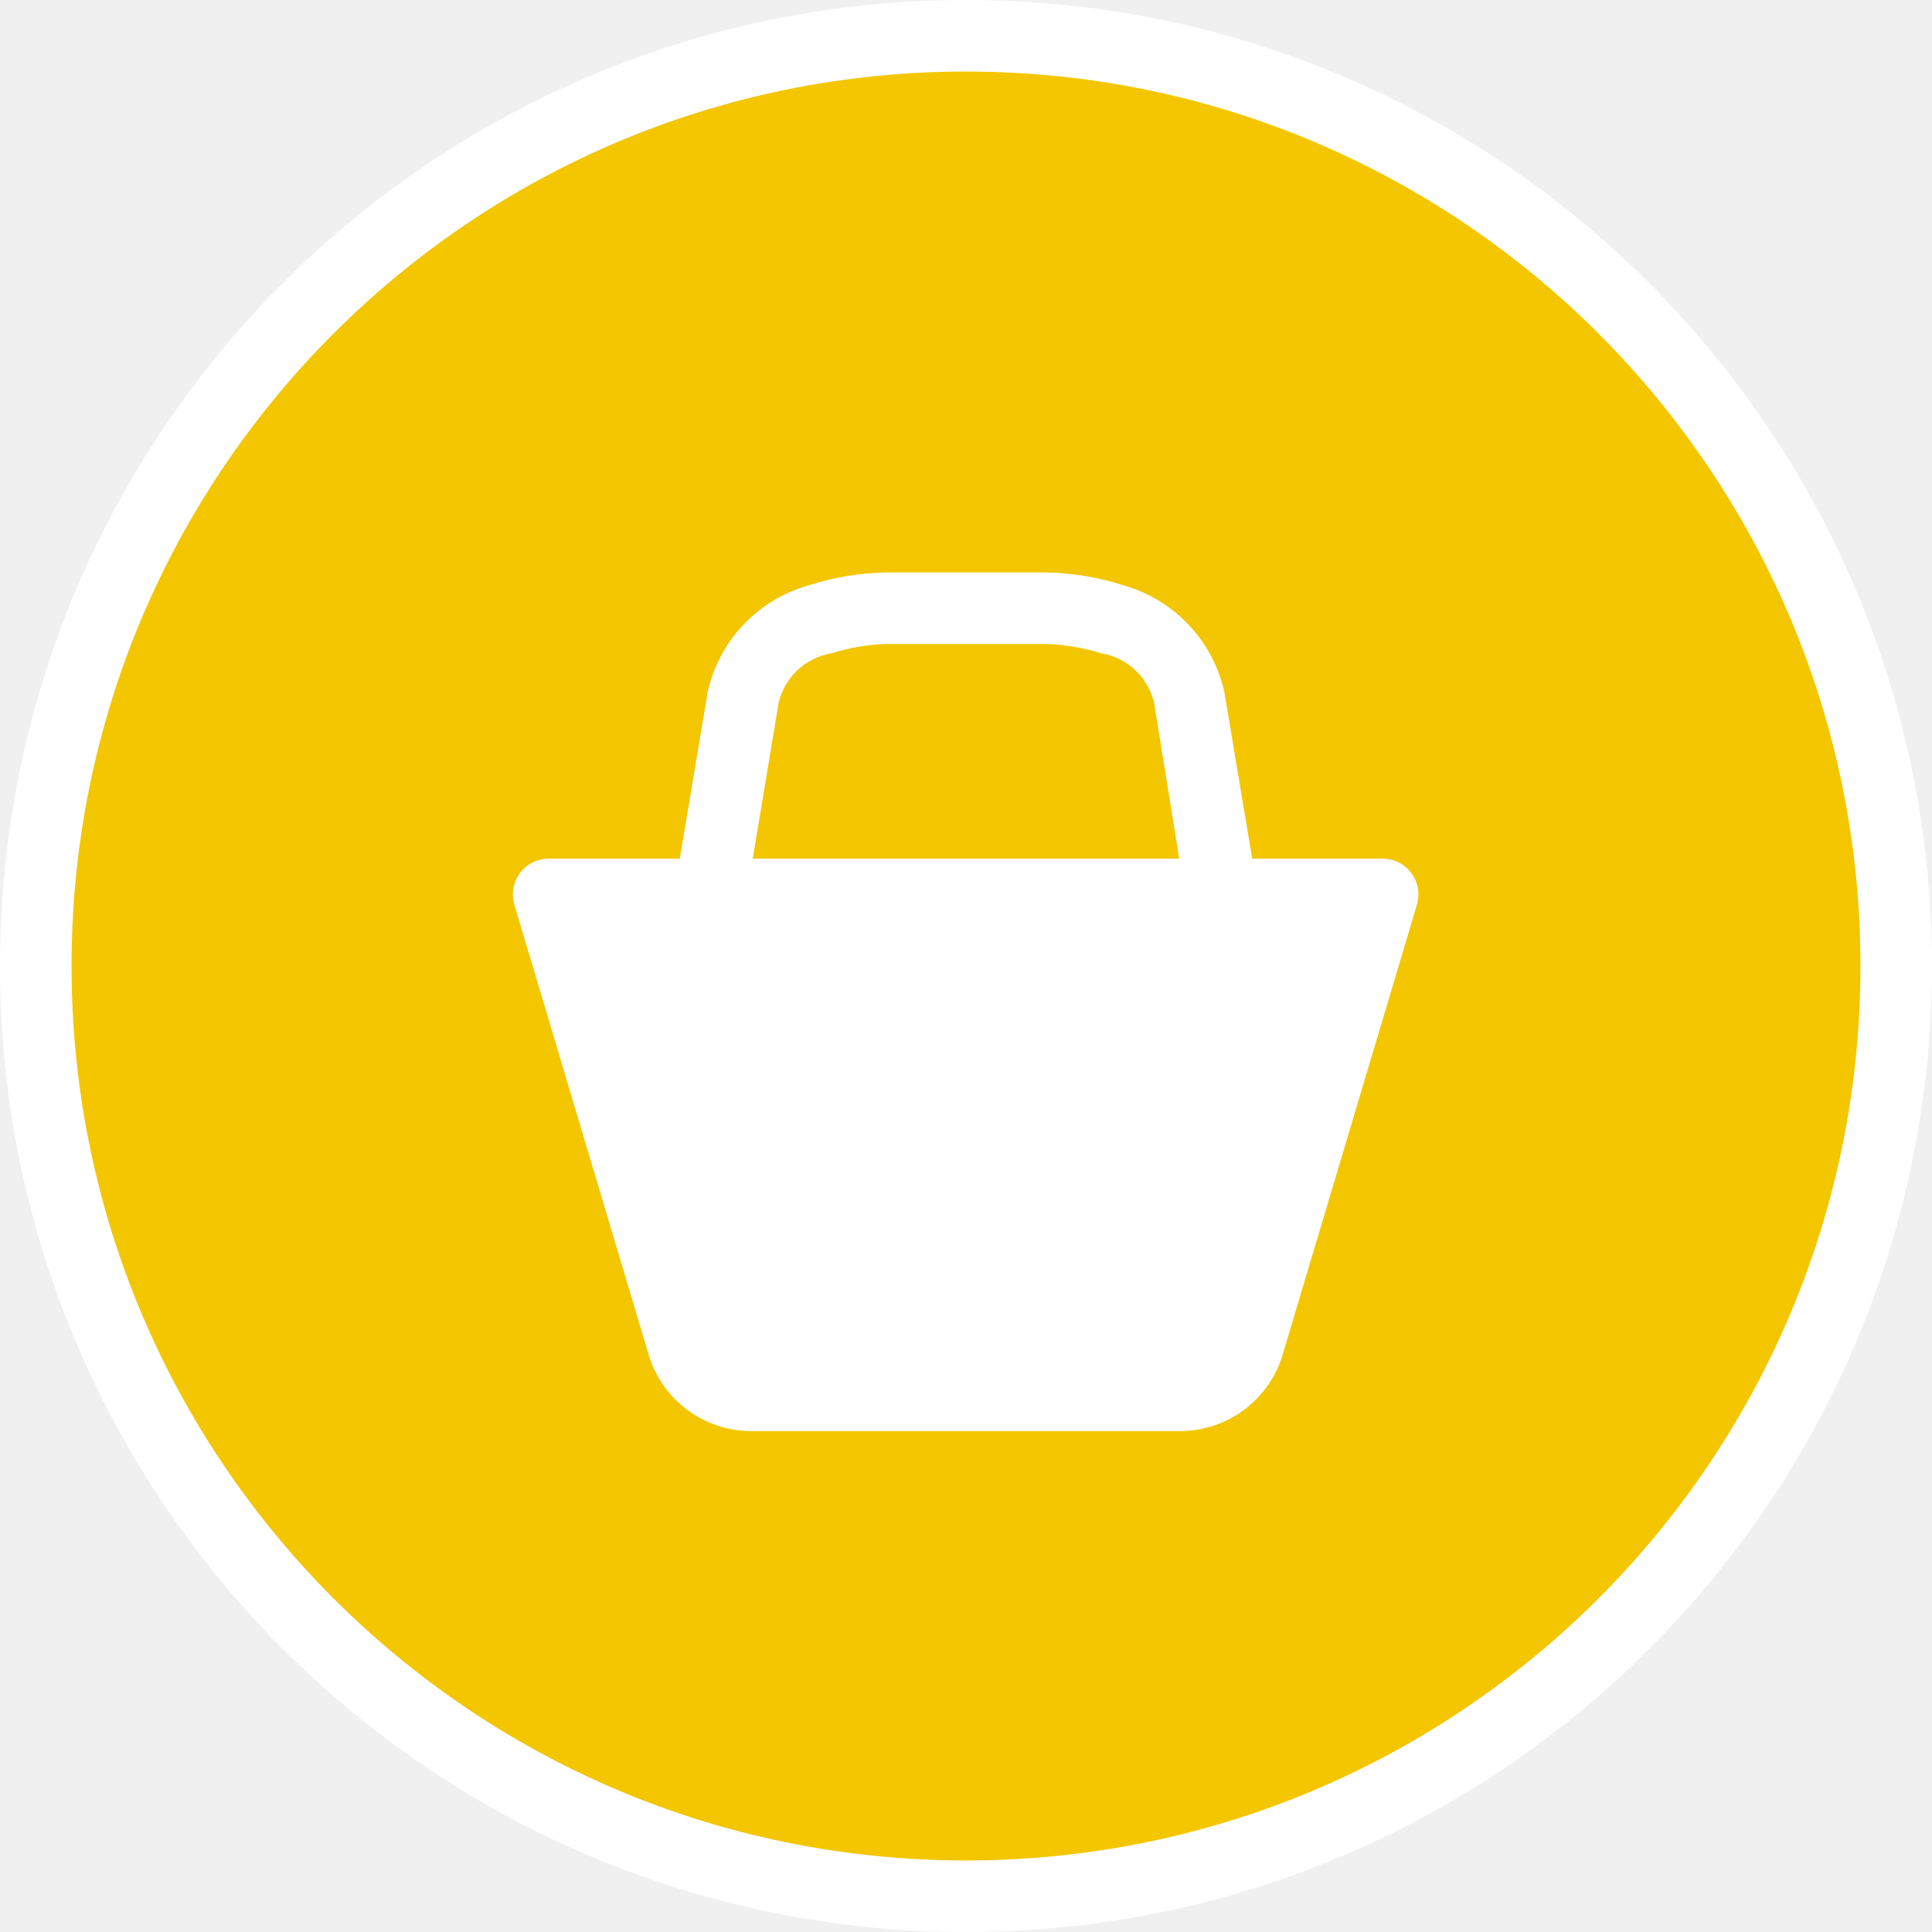
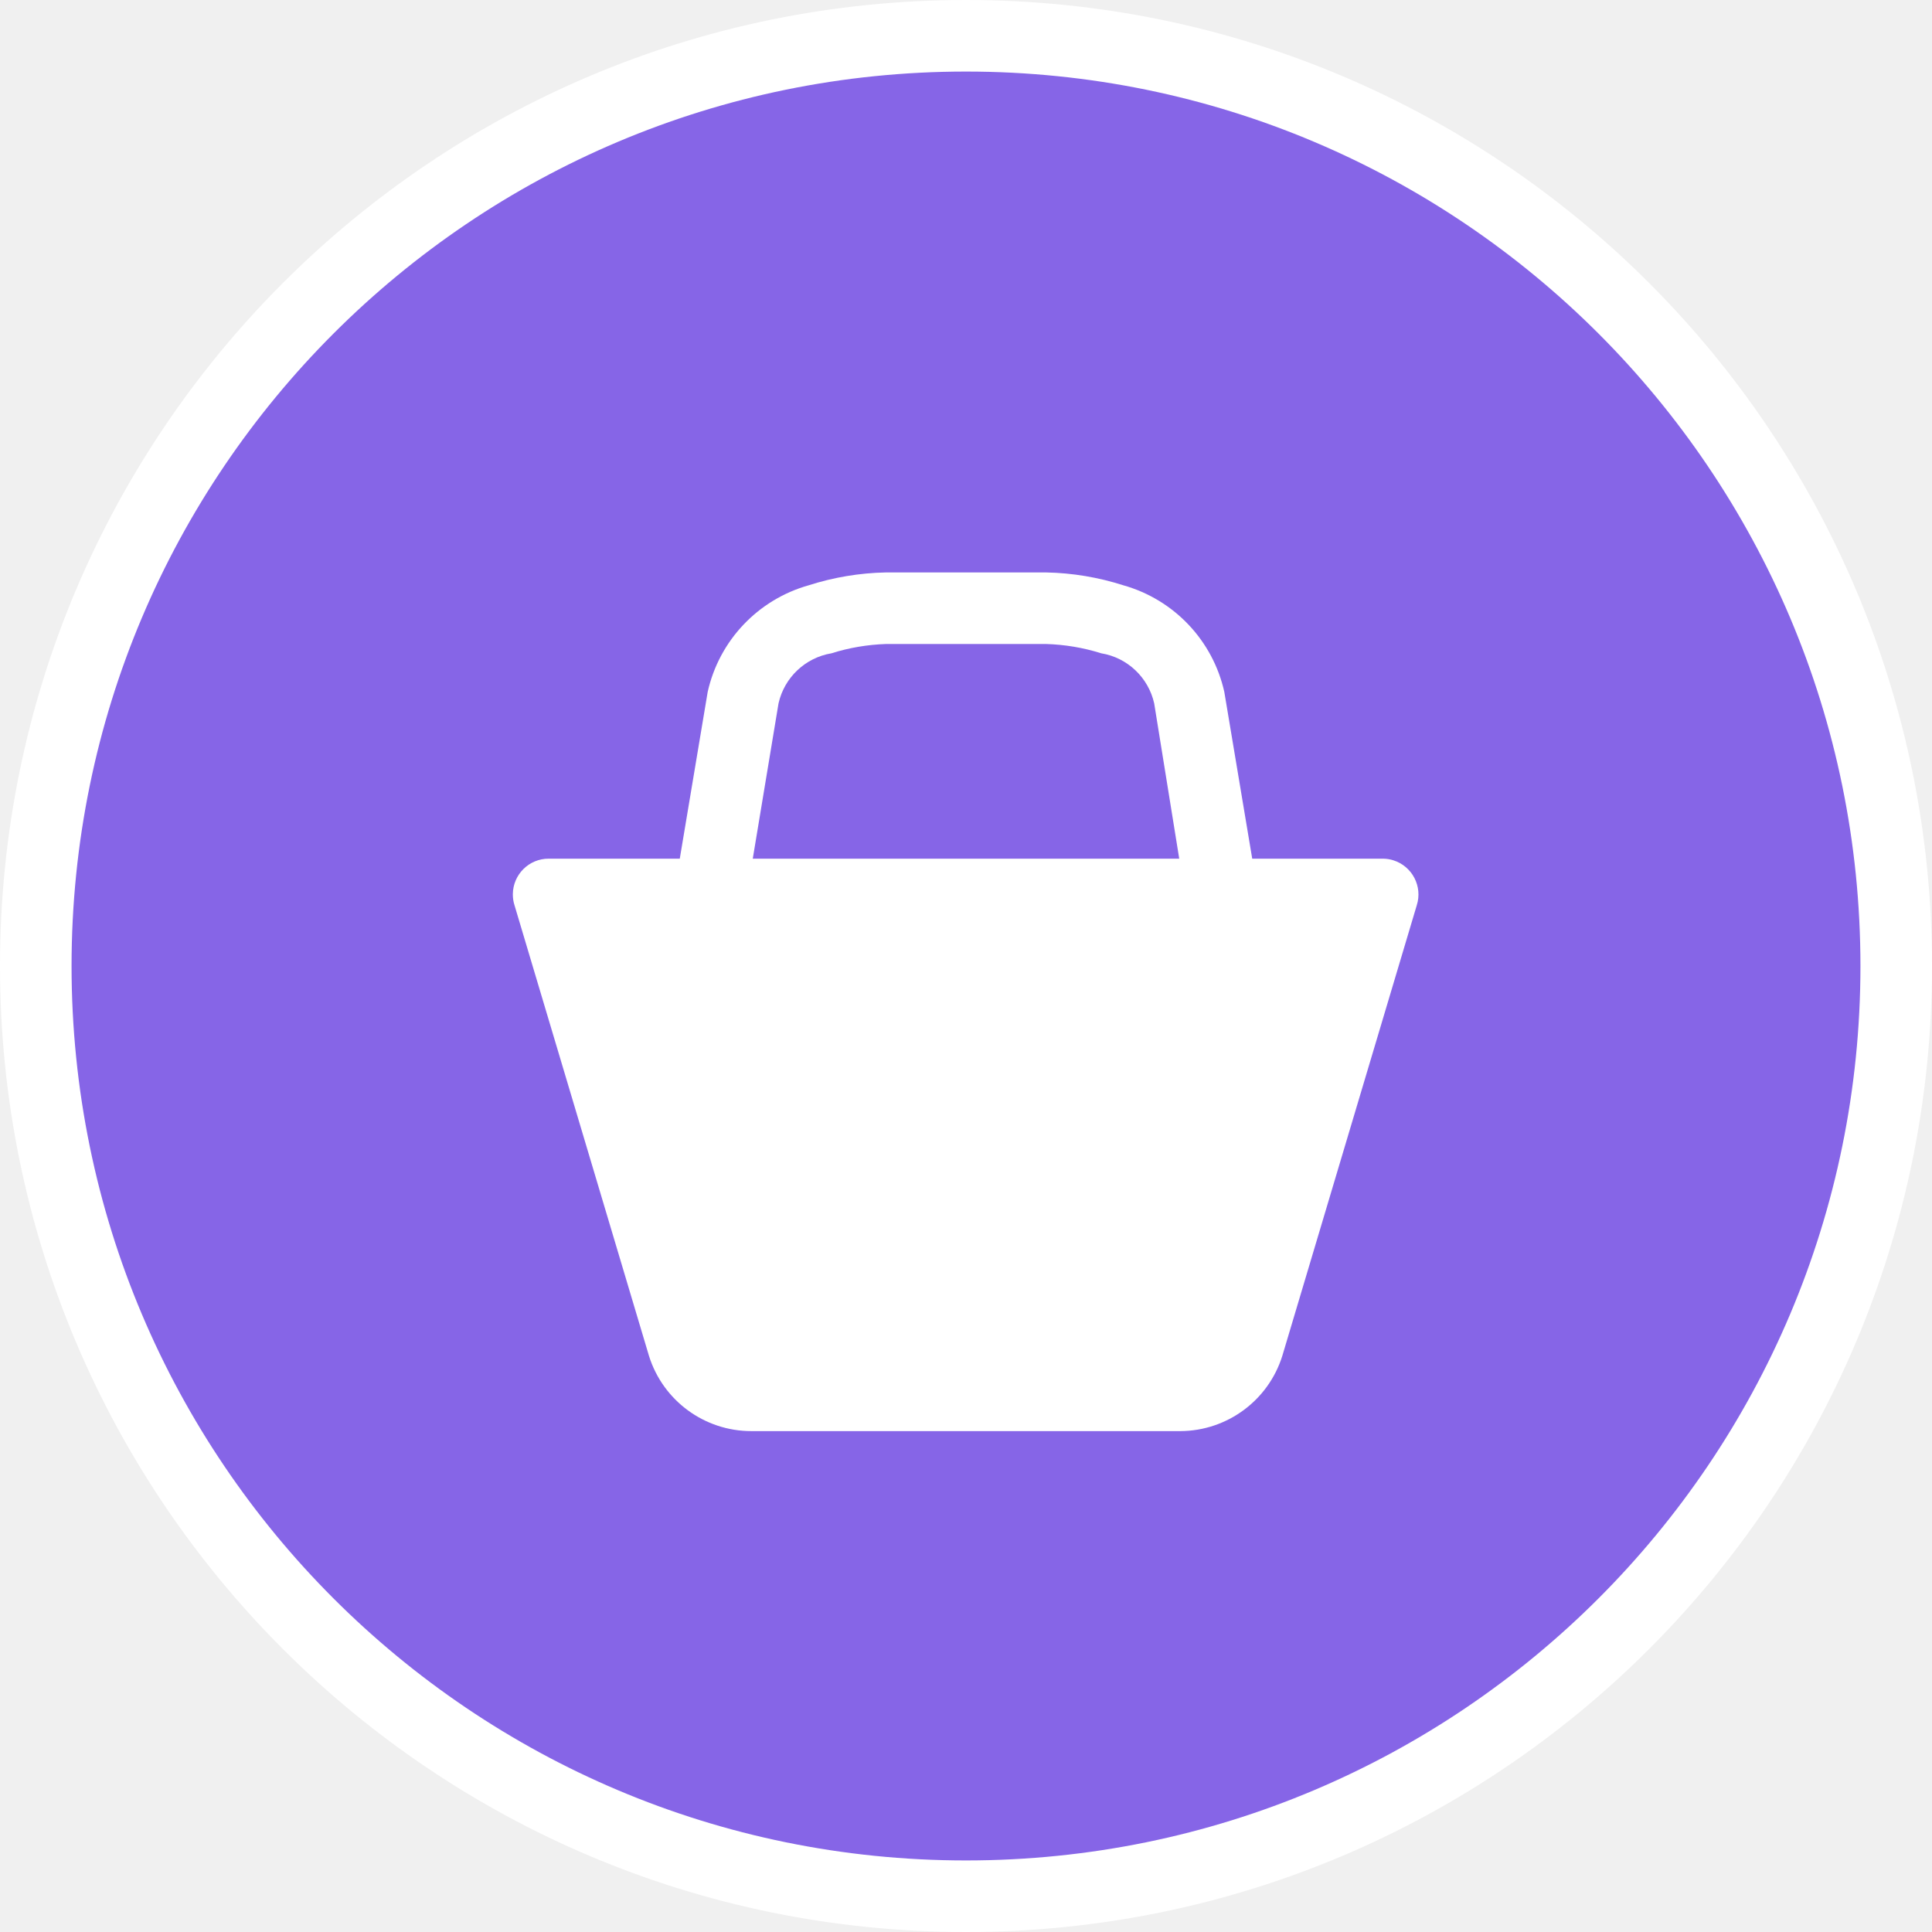
<svg xmlns="http://www.w3.org/2000/svg" viewBox="0 0 27 27" height="27" width="27">
  <rect fill="none" x="0" y="0" width="27" height="27" />
  <rect x="1" y="1" rx="12.5" ry="12.5" width="25" height="25" stroke="#ffffff" style="stroke-linejoin:round;stroke-miterlimit:4;" fill="#ffffff" stroke-width="2" />
-   <rect x="1" y="1" width="25" height="25" rx="12.5" ry="12.5" fill="#F3C600" />
+   <rect x="1" y="1" width="25" height="25" rx="12.5" ry="12.5" fill="#8665E7" />
  <path fill="#ffffff" transform="translate(6 6)" d="M13.33,6H11.5l-0.39-2.33c-0.16-0.718-0.702-1.29-1.41-1.49C9.351,2.068,8.987,2.007,8.62,2H6.38  C6.013,2.007,5.649,2.068,5.3,2.18C4.592,2.38,4.05,2.952,3.89,3.67L3.5,6H1.67C1.394,5.998,1.169,6.221,1.167,6.497  C1.167,6.549,1.174,6.601,1.19,6.65l1.88,6.3l0,0C3.266,13.575,3.845,14,4.5,14h6c0.651-0.005,1.225-0.429,1.42-1.05  l0,0l1.88-6.3c0.083-0.263-0.064-0.544-0.327-0.627C13.427,6.008,13.379,6.001,13.33,6z M4.52,6l0.36-2.17  c0.081-0.362,0.374-0.639,0.74-0.7C5.866,3.052,6.122,3.009,6.38,3h2.24c0.261,0.008,0.52,0.051,0.77,0.13  c0.366,0.06,0.659,0.338,0.74,0.7L10.48,6h-6H4.52z" />
</svg>
